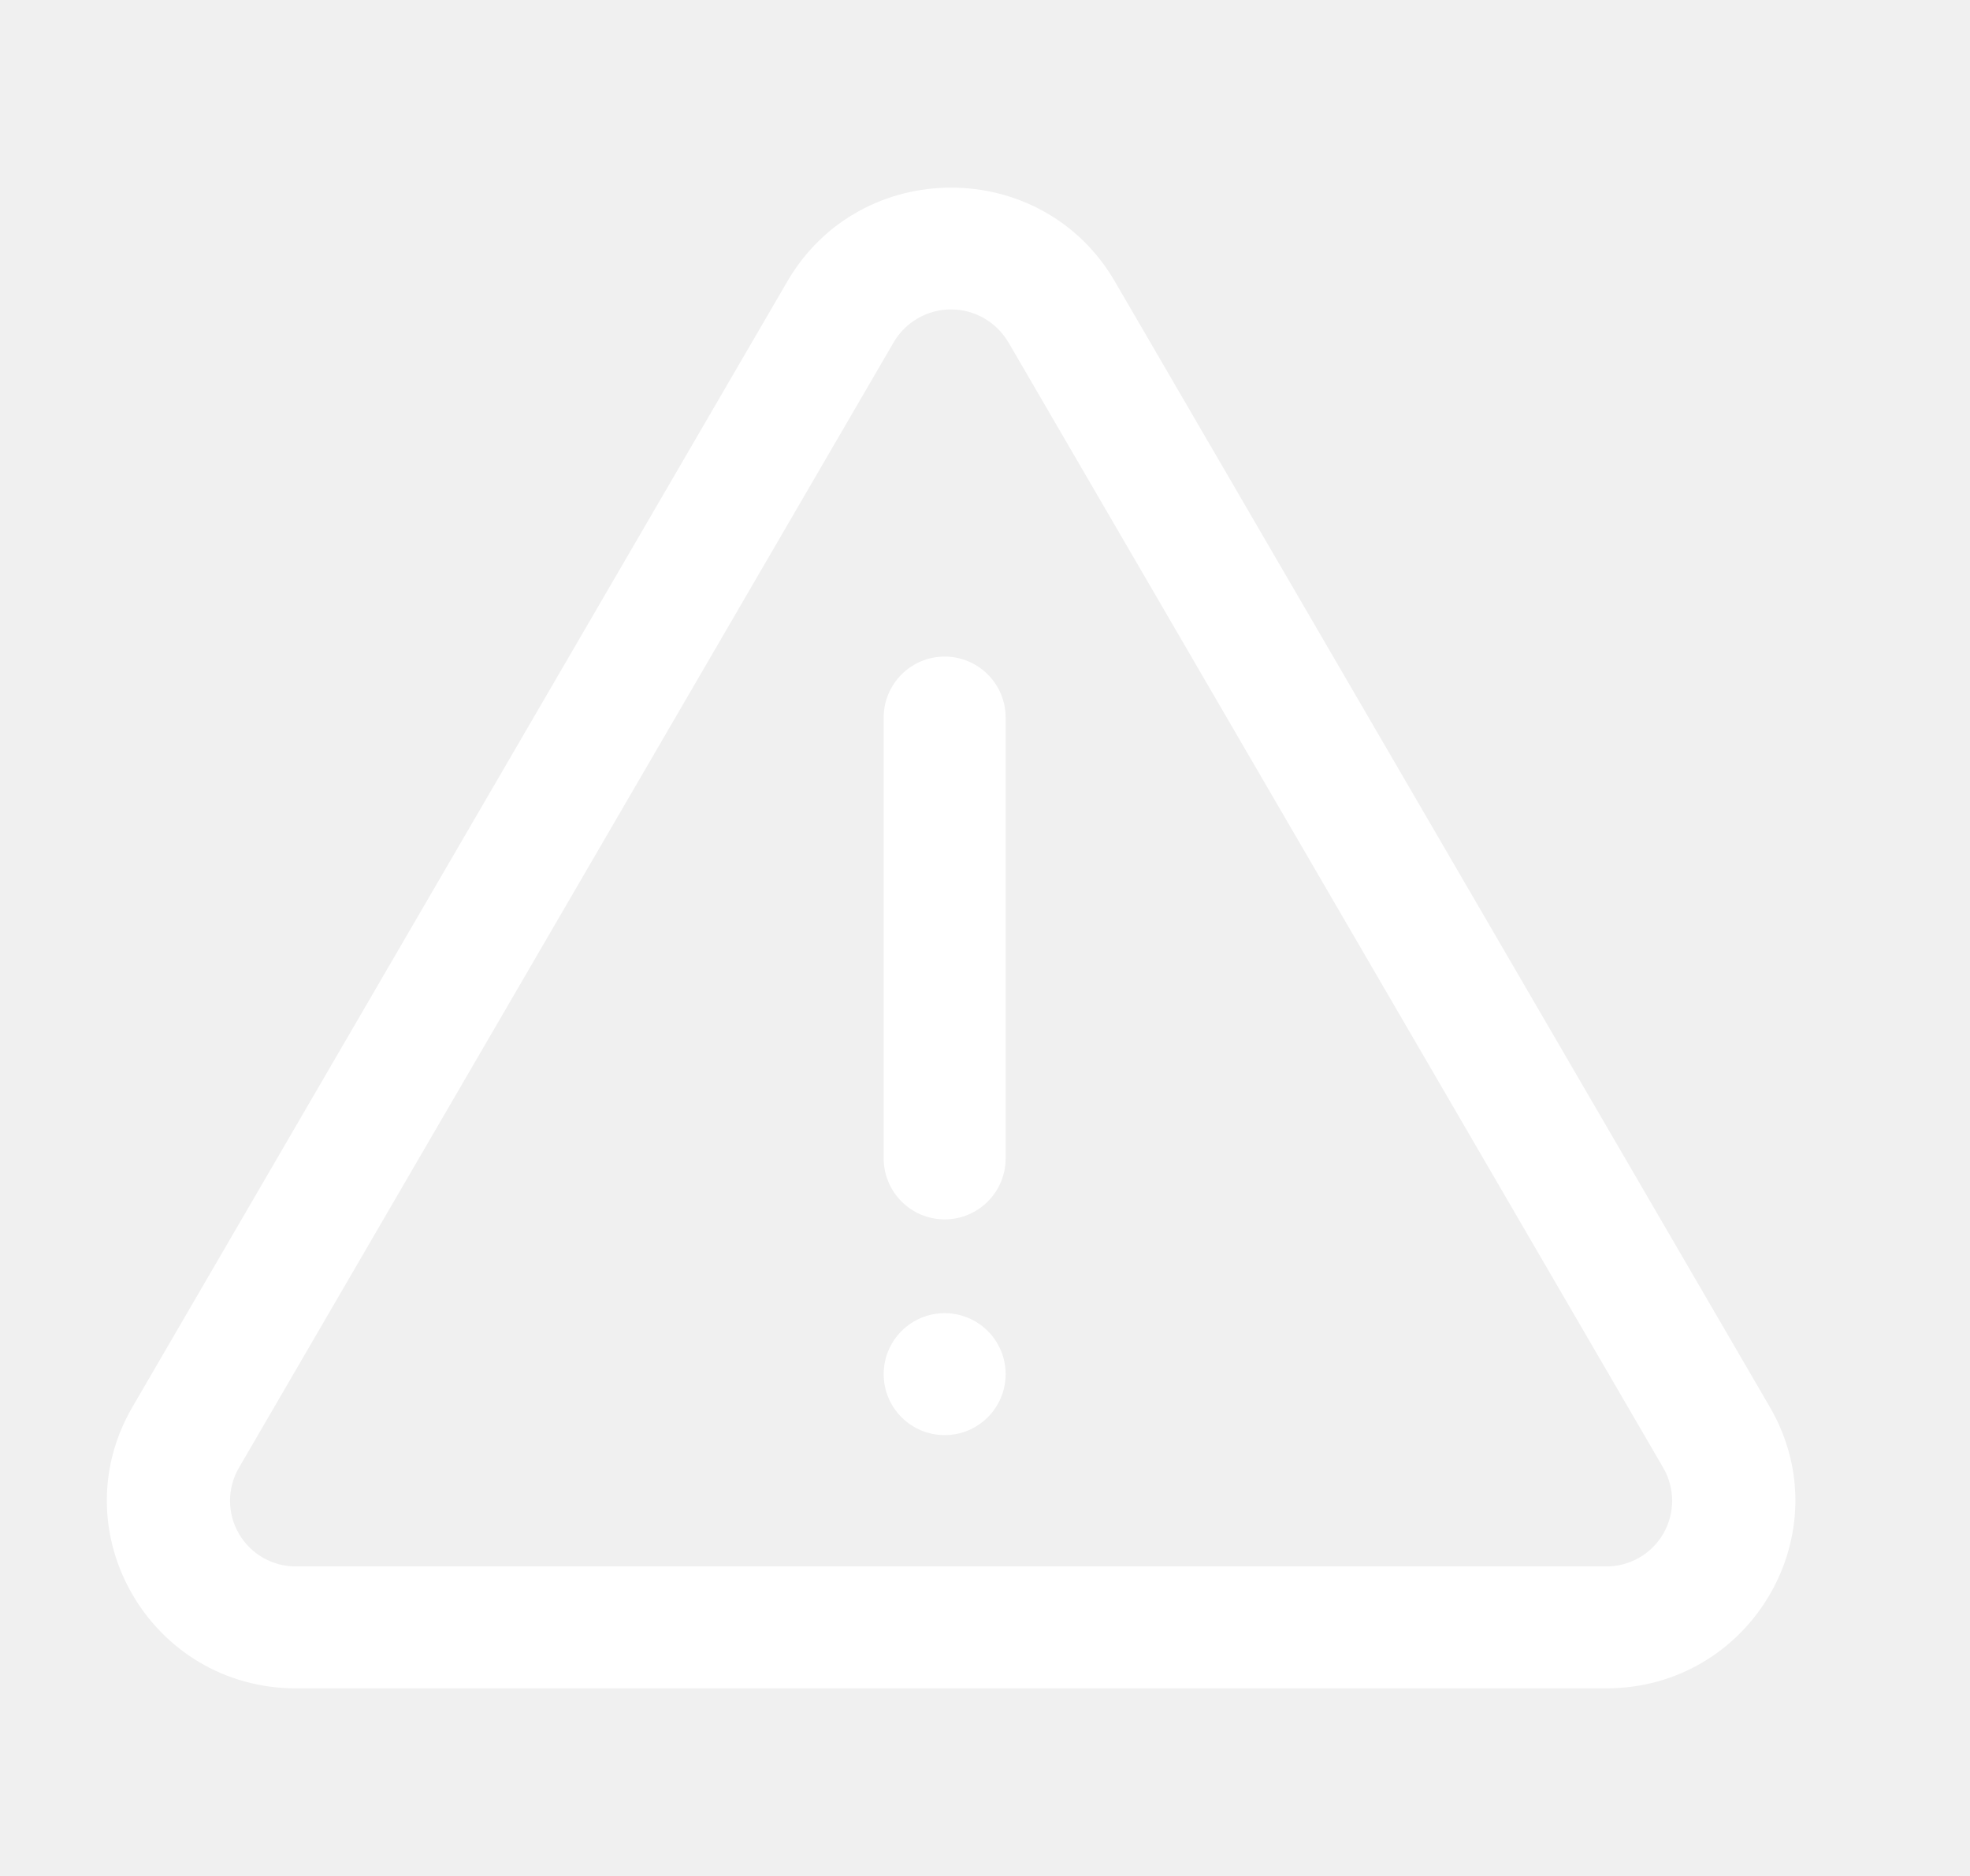
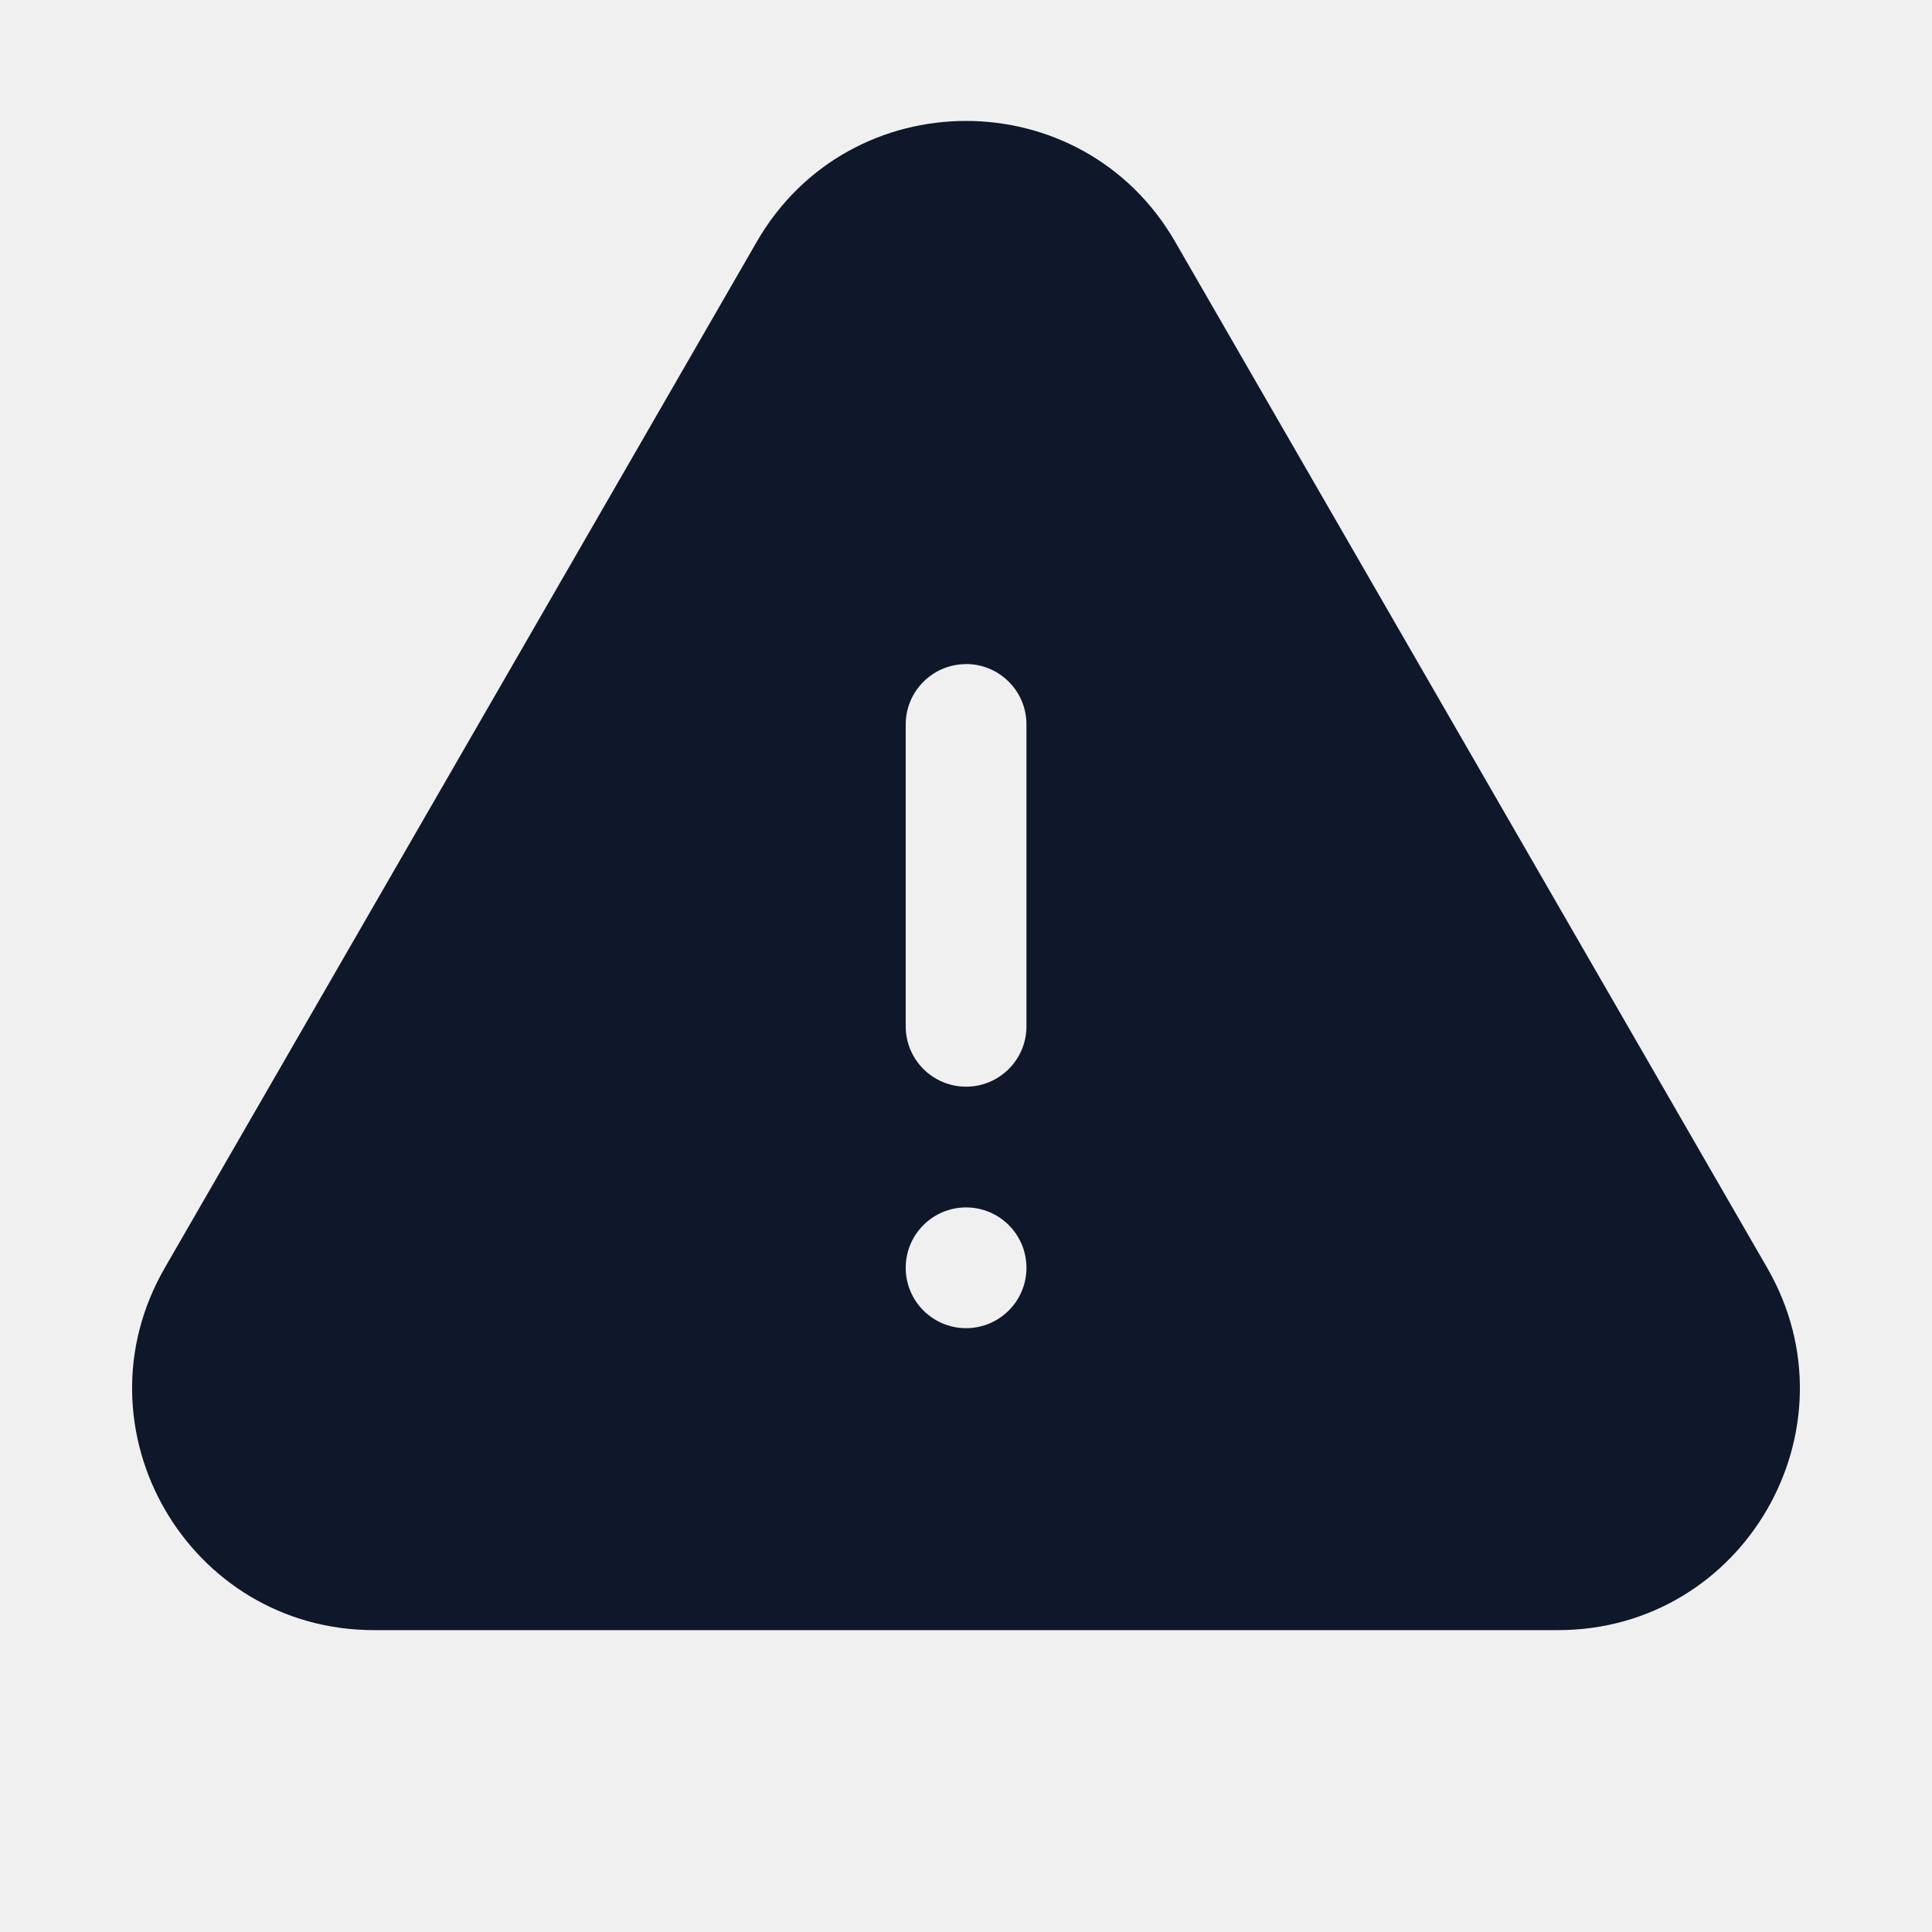
- <svg xmlns="http://www.w3.org/2000/svg" width="21" height="20" viewBox="0 0 21 20" fill="none">
-   <path d="M9.42 7.65a.65.65 0 011.3 0v4.7a.65.65 0 01-1.3 0v-4.7zm0 7a.65.65 0 111.3 0 .65.65 0 01-1.3 0z" fill="#fff" />
-   <path fill-rule="evenodd" clip-rule="evenodd" d="M8.393 3c.776-1.333 2.715-1.333 3.491 0l6.982 12c.775 1.333-.194 3-1.746 3H3.157c-1.551 0-2.521-1.667-1.745-3L8.393 3zm2.357.65l6.981 12a.7.7 0 01-.61 1.05H3.156a.7.7 0 01-.61-1.05l6.98-12a.708.708 0 011.223 0z" fill="#fff" />
+ <svg xmlns="http://www.w3.org/2000/svg" width="24" height="24" viewBox="0 0 24 24" fill="none">
+   <path fill-rule="evenodd" clip-rule="evenodd" d="M9.401 3.003c1.155-2.001 4.043-2.001 5.197 0l7.355 12.747c1.154 2-.29 4.5-2.599 4.5H4.646c-2.31 0-3.753-2.5-2.599-4.5L9.401 3.003zm2.6 5.246a.75.75 0 01.75.75v3.75a.75.75 0 01-1.5 0V9a.75.75 0 01.75-.75zm0 8.25a.75.75 0 100-1.5.75.75 0 000 1.5z" fill="#0F172A" />
</svg>
